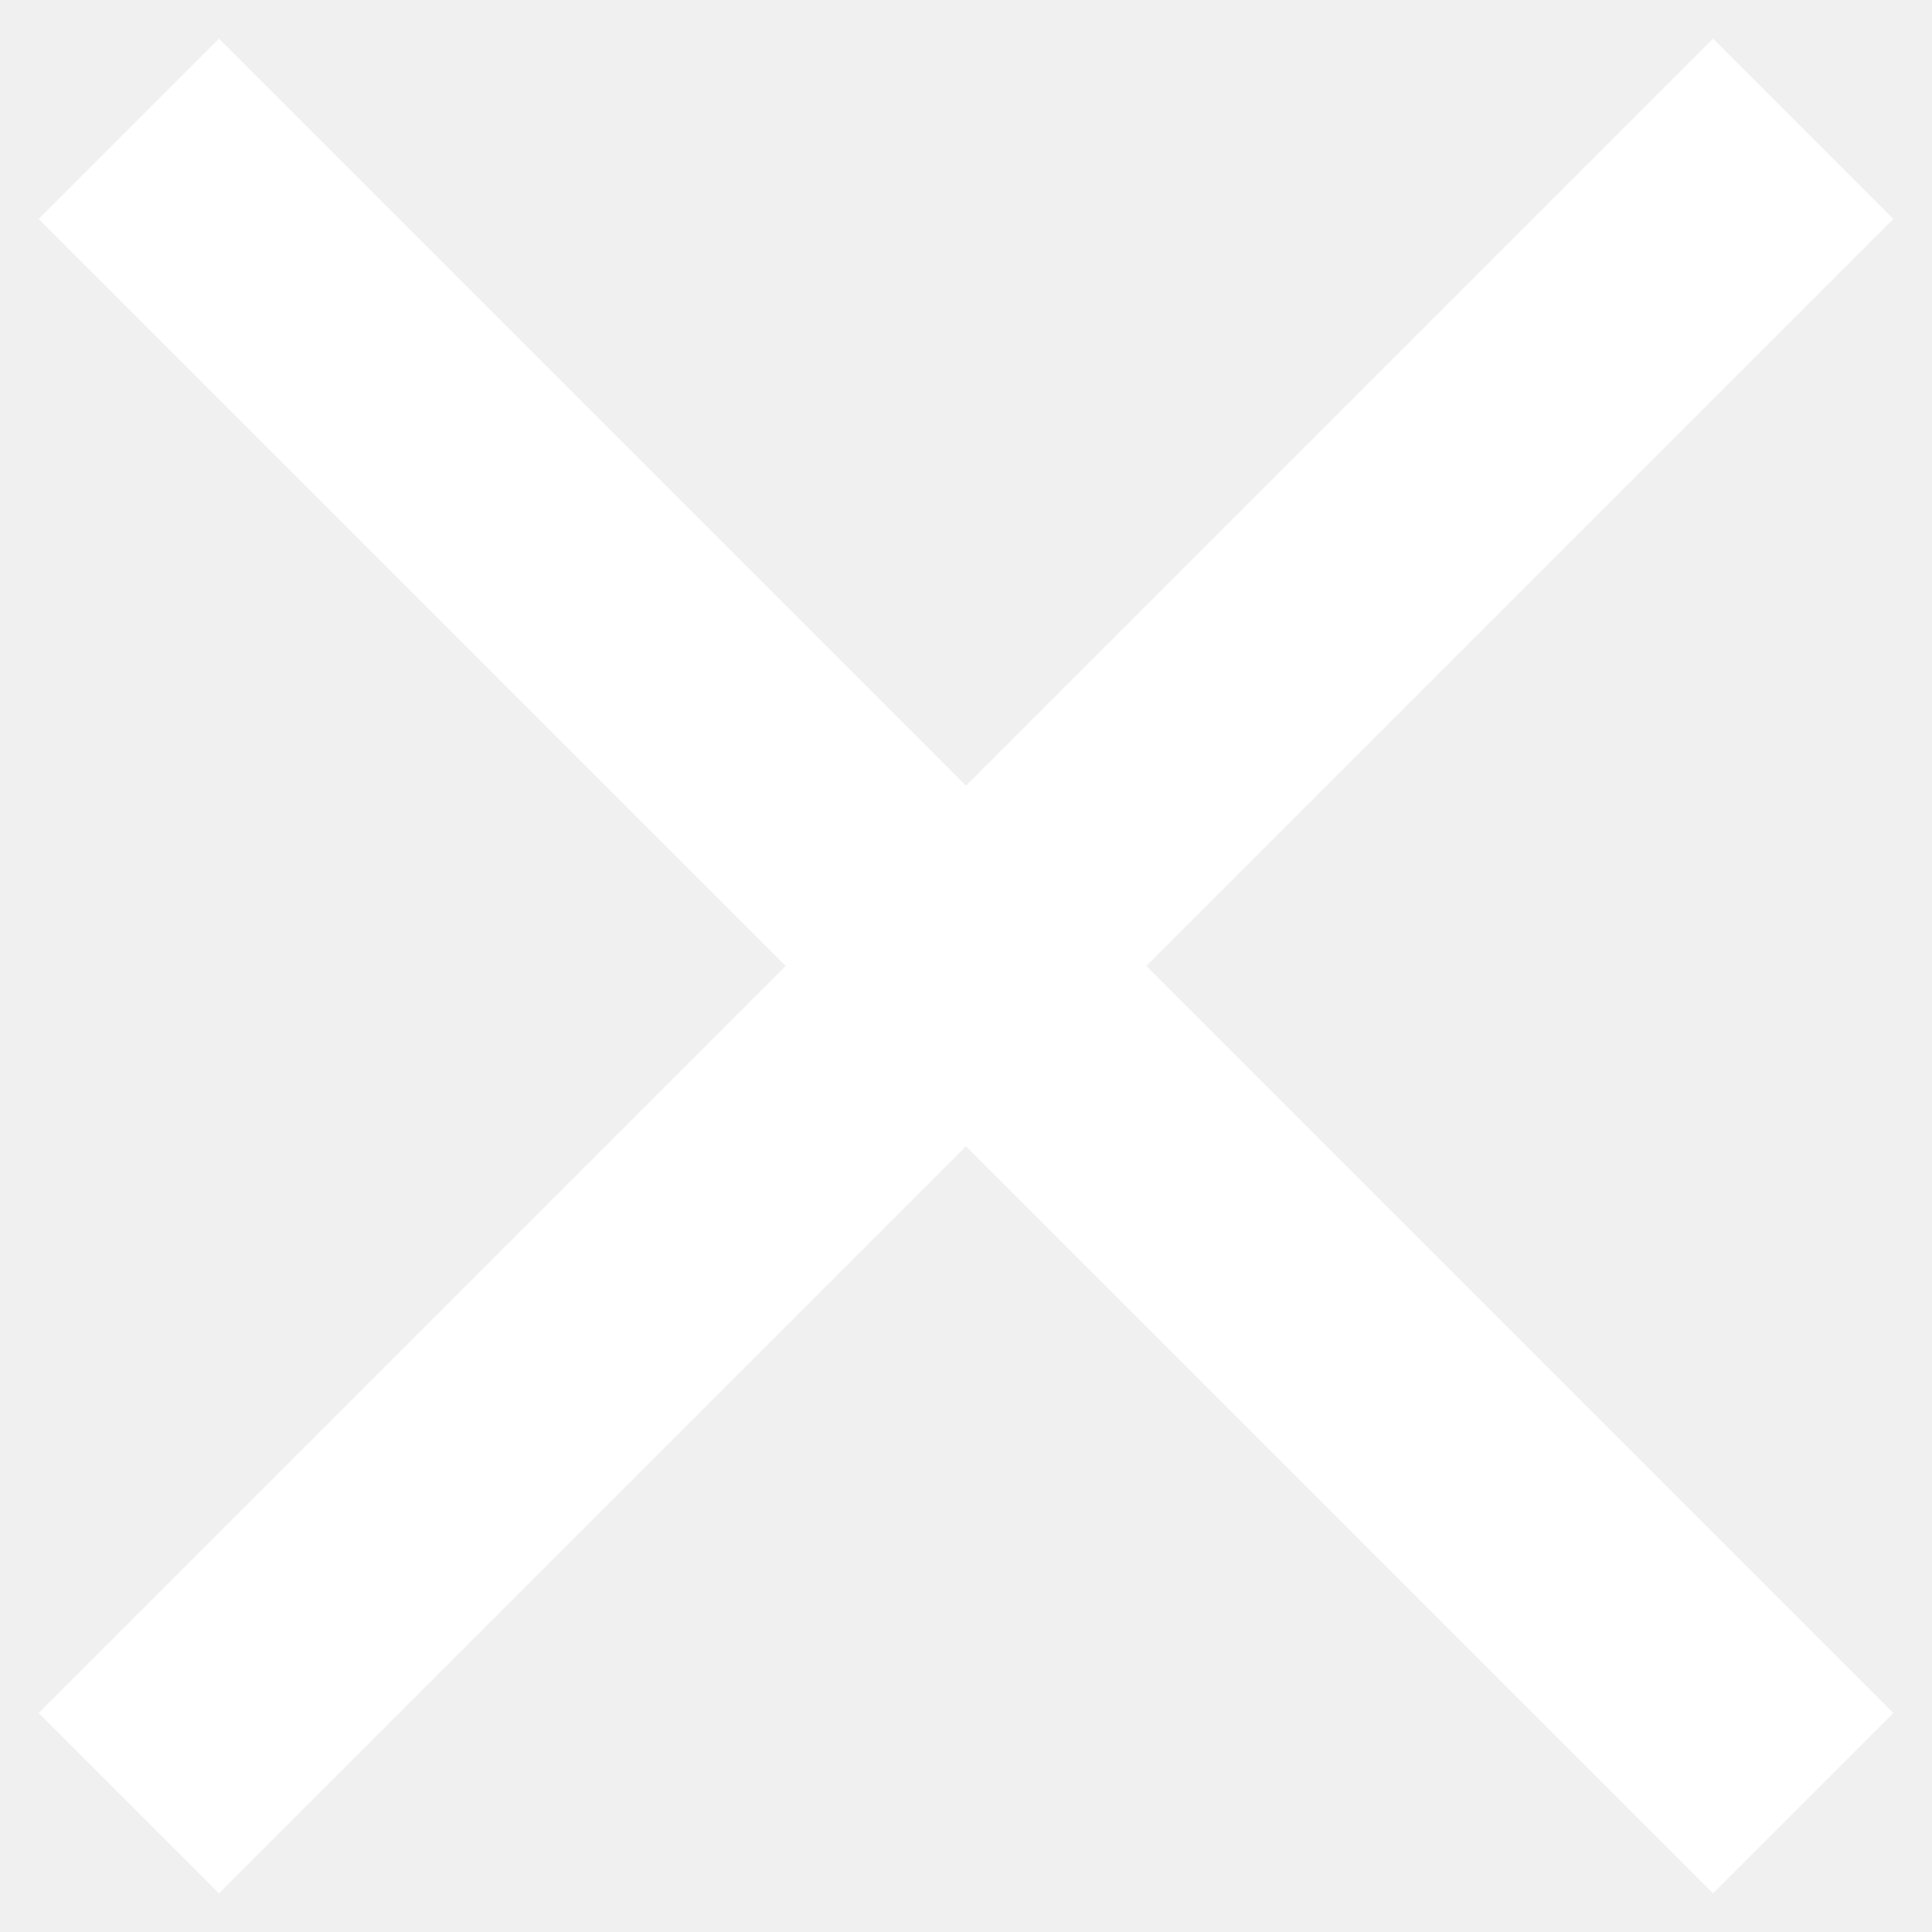
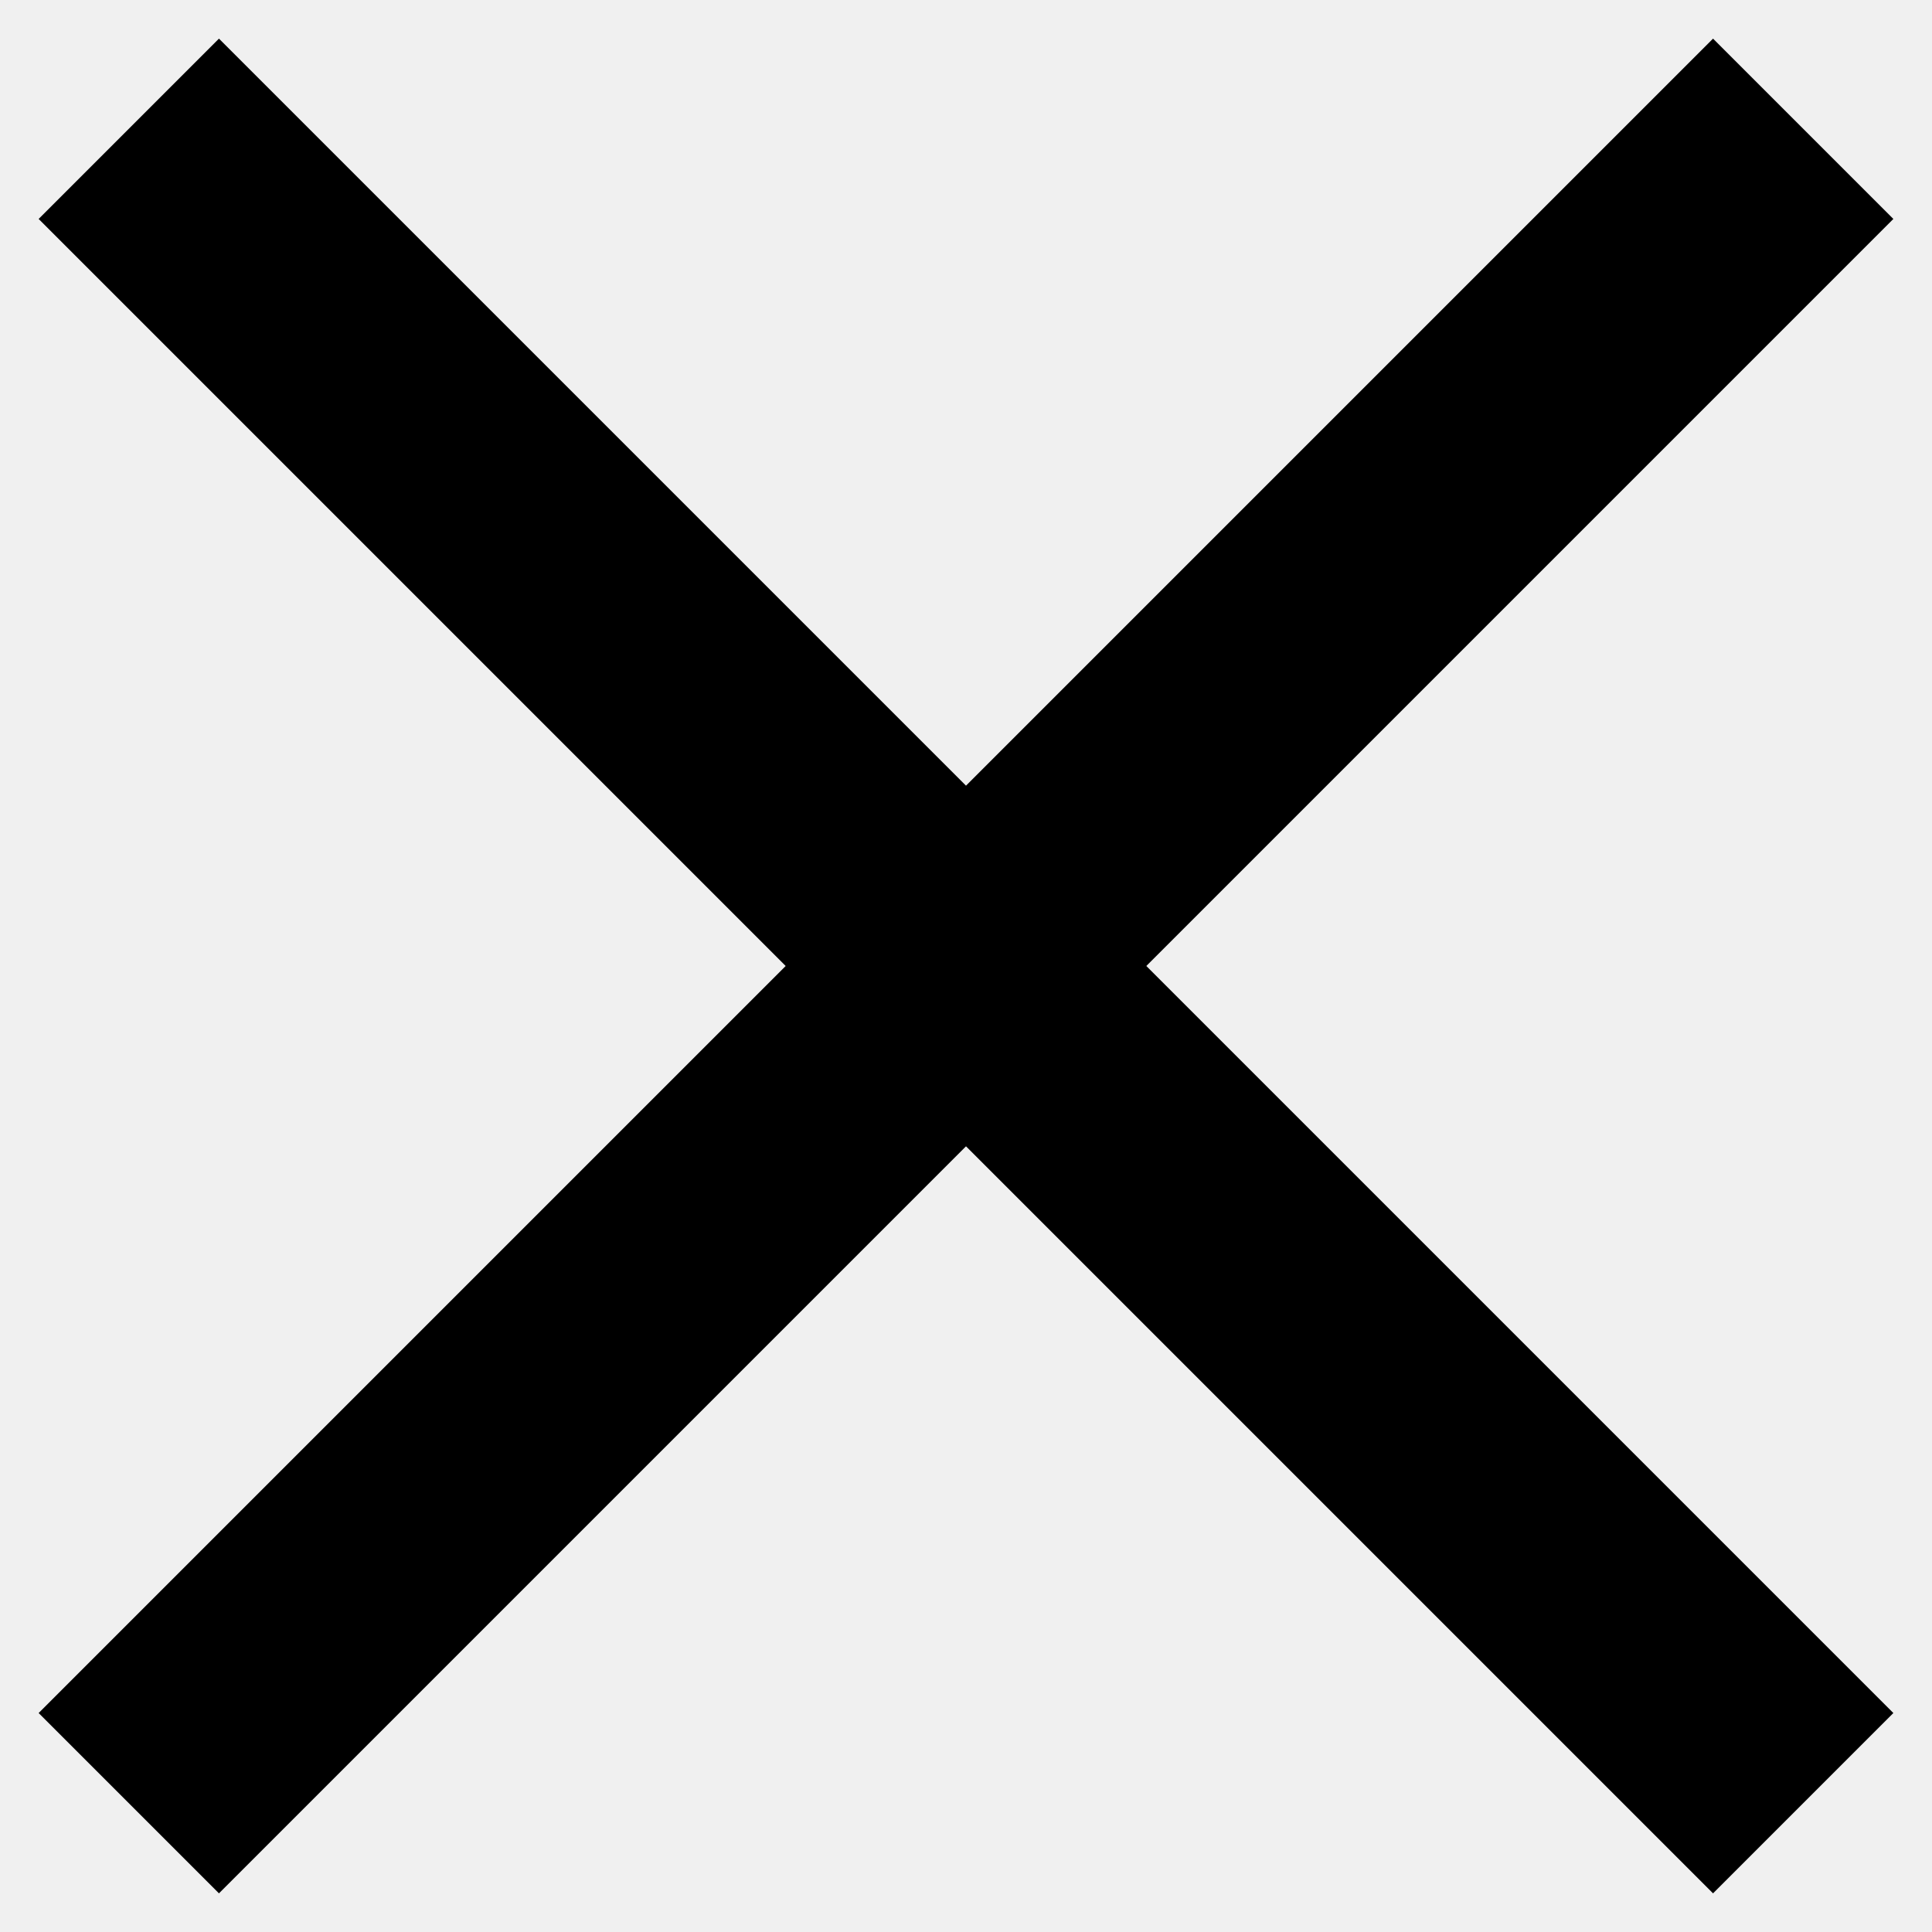
<svg xmlns="http://www.w3.org/2000/svg" xmlns:xlink="http://www.w3.org/1999/xlink" width="15" height="15">
-   <use fill="#FFF" xlink:href="#close" transform="translate(1 1)">
+   <use xlink:href="#close" transform="translate(1 1)">
	</use>
  <defs>
    <path id="close" d="M-.7.7l13 13 1.4-1.4-13-13L-.7.7zm13-1.4l-13 13 1.4 1.4 13-13-1.4-1.4z">
		</path>
  </defs>
</svg>
